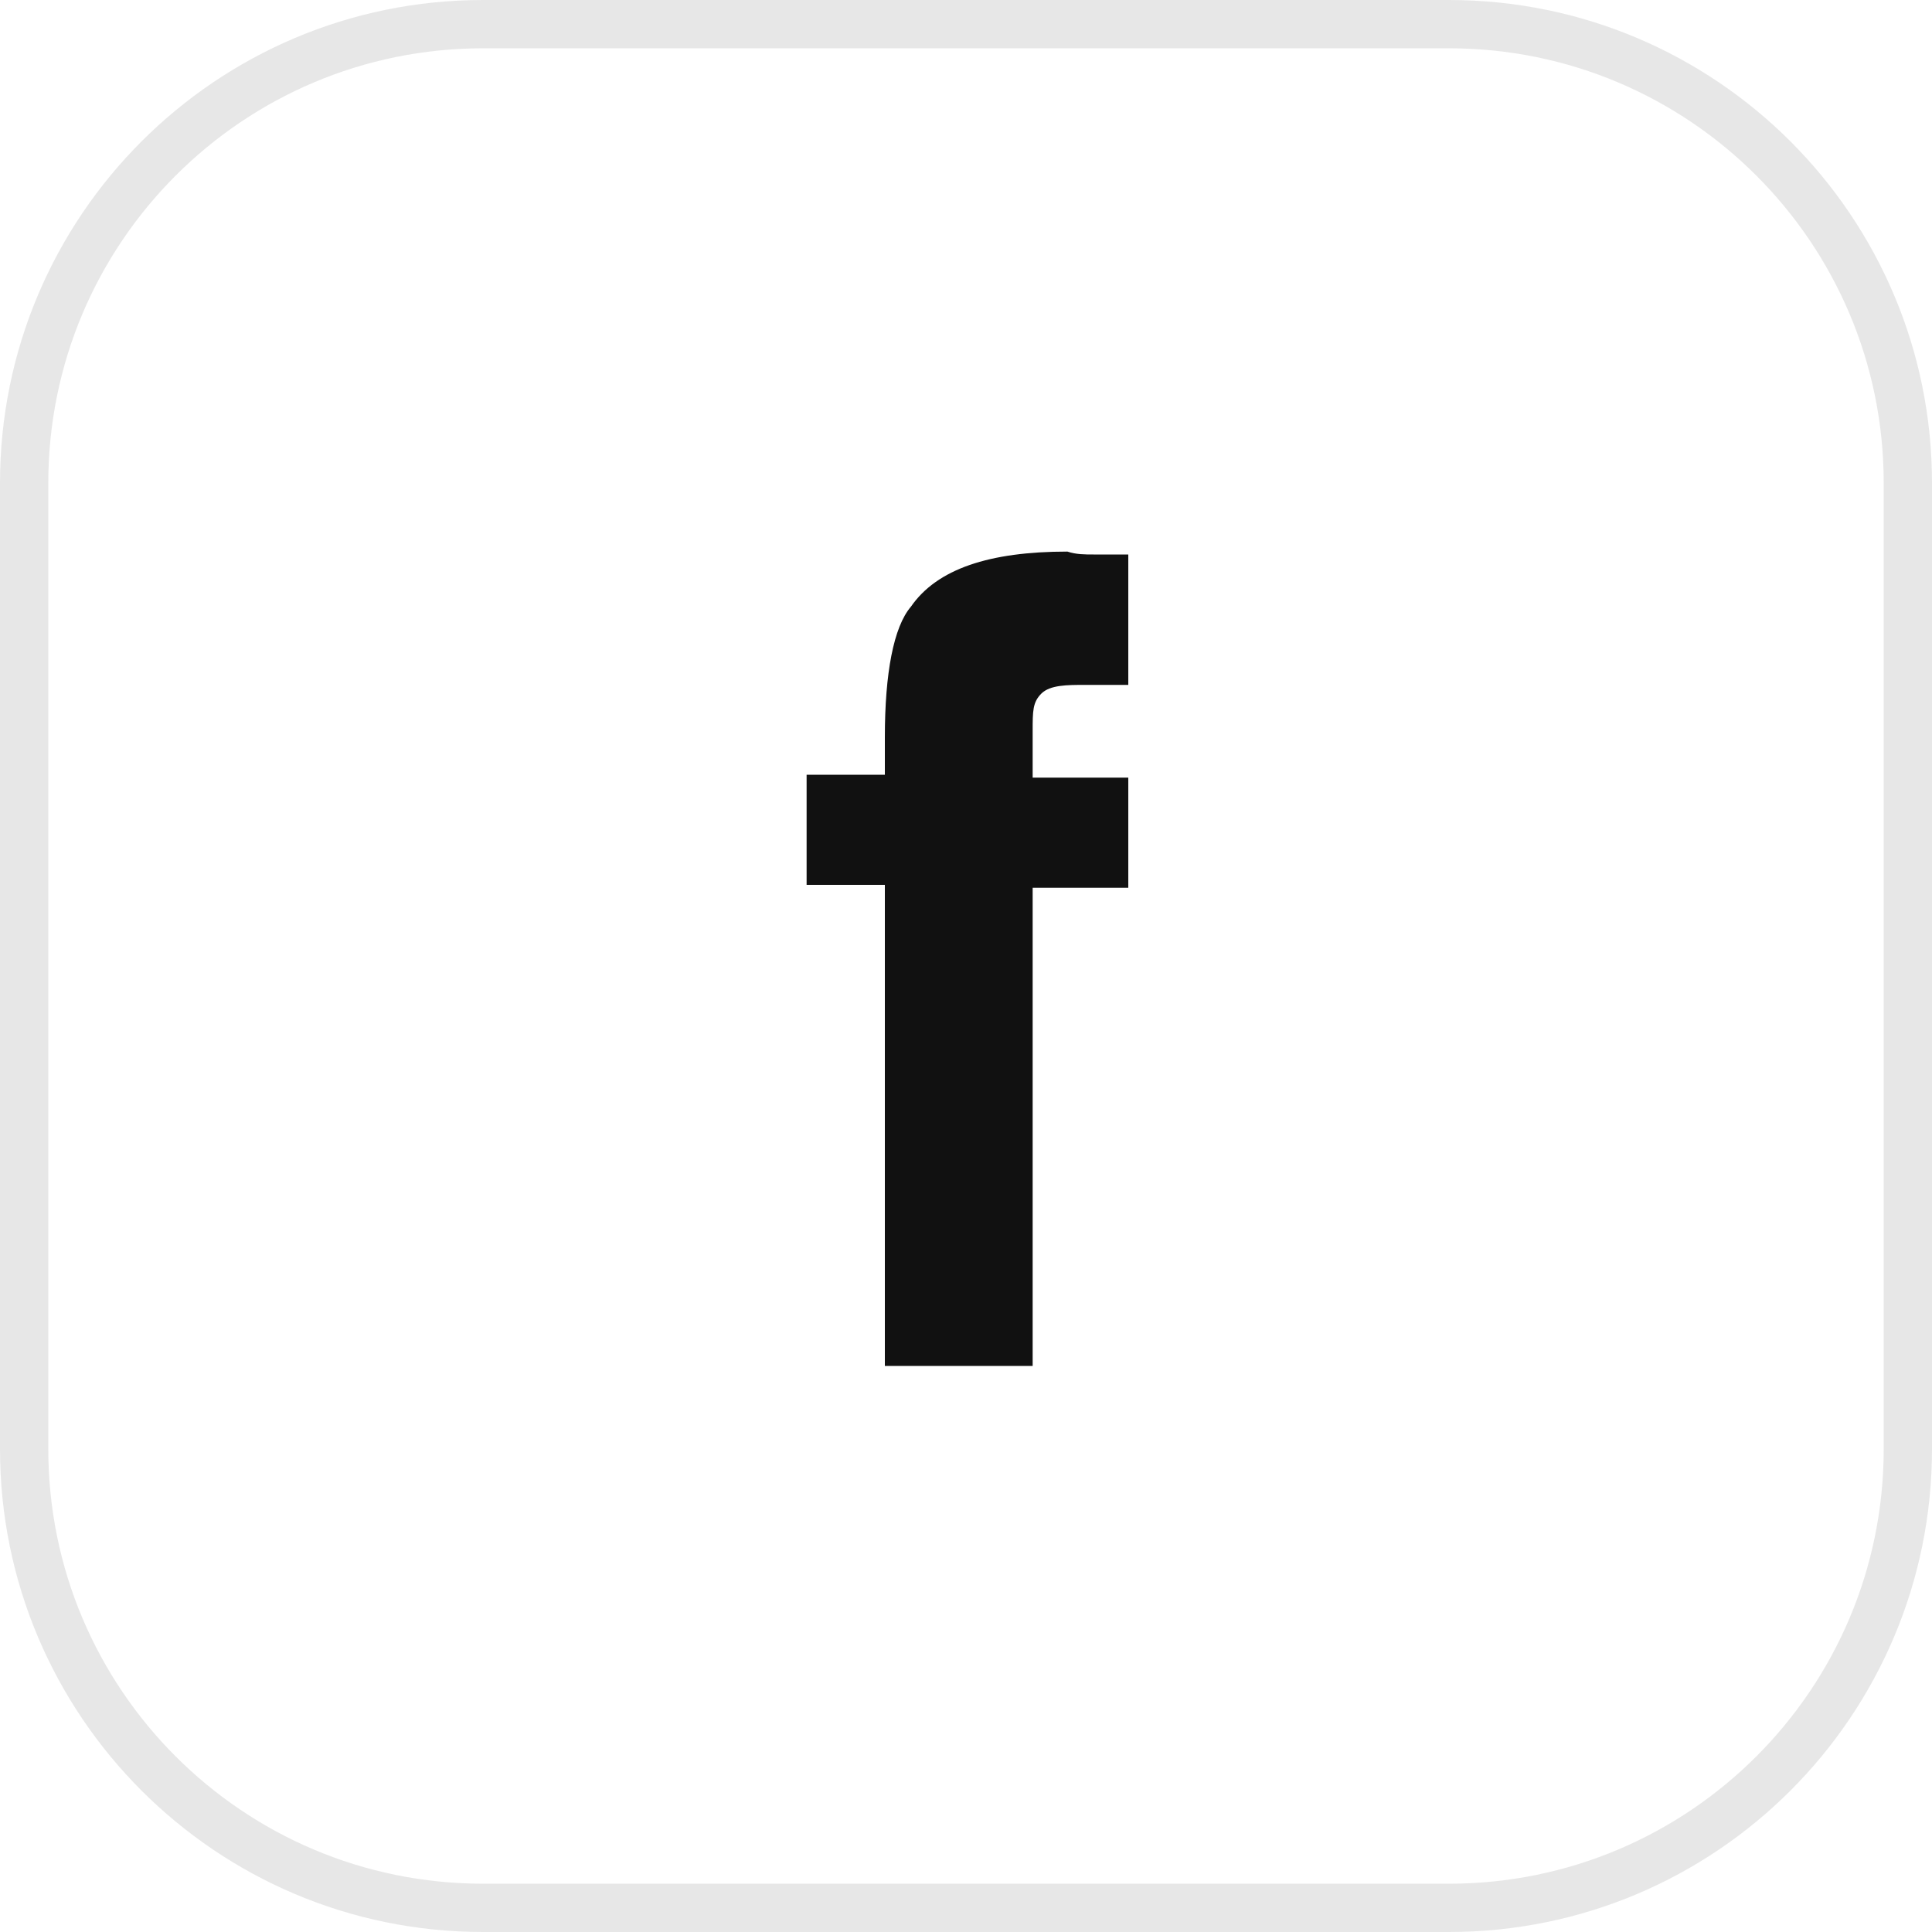
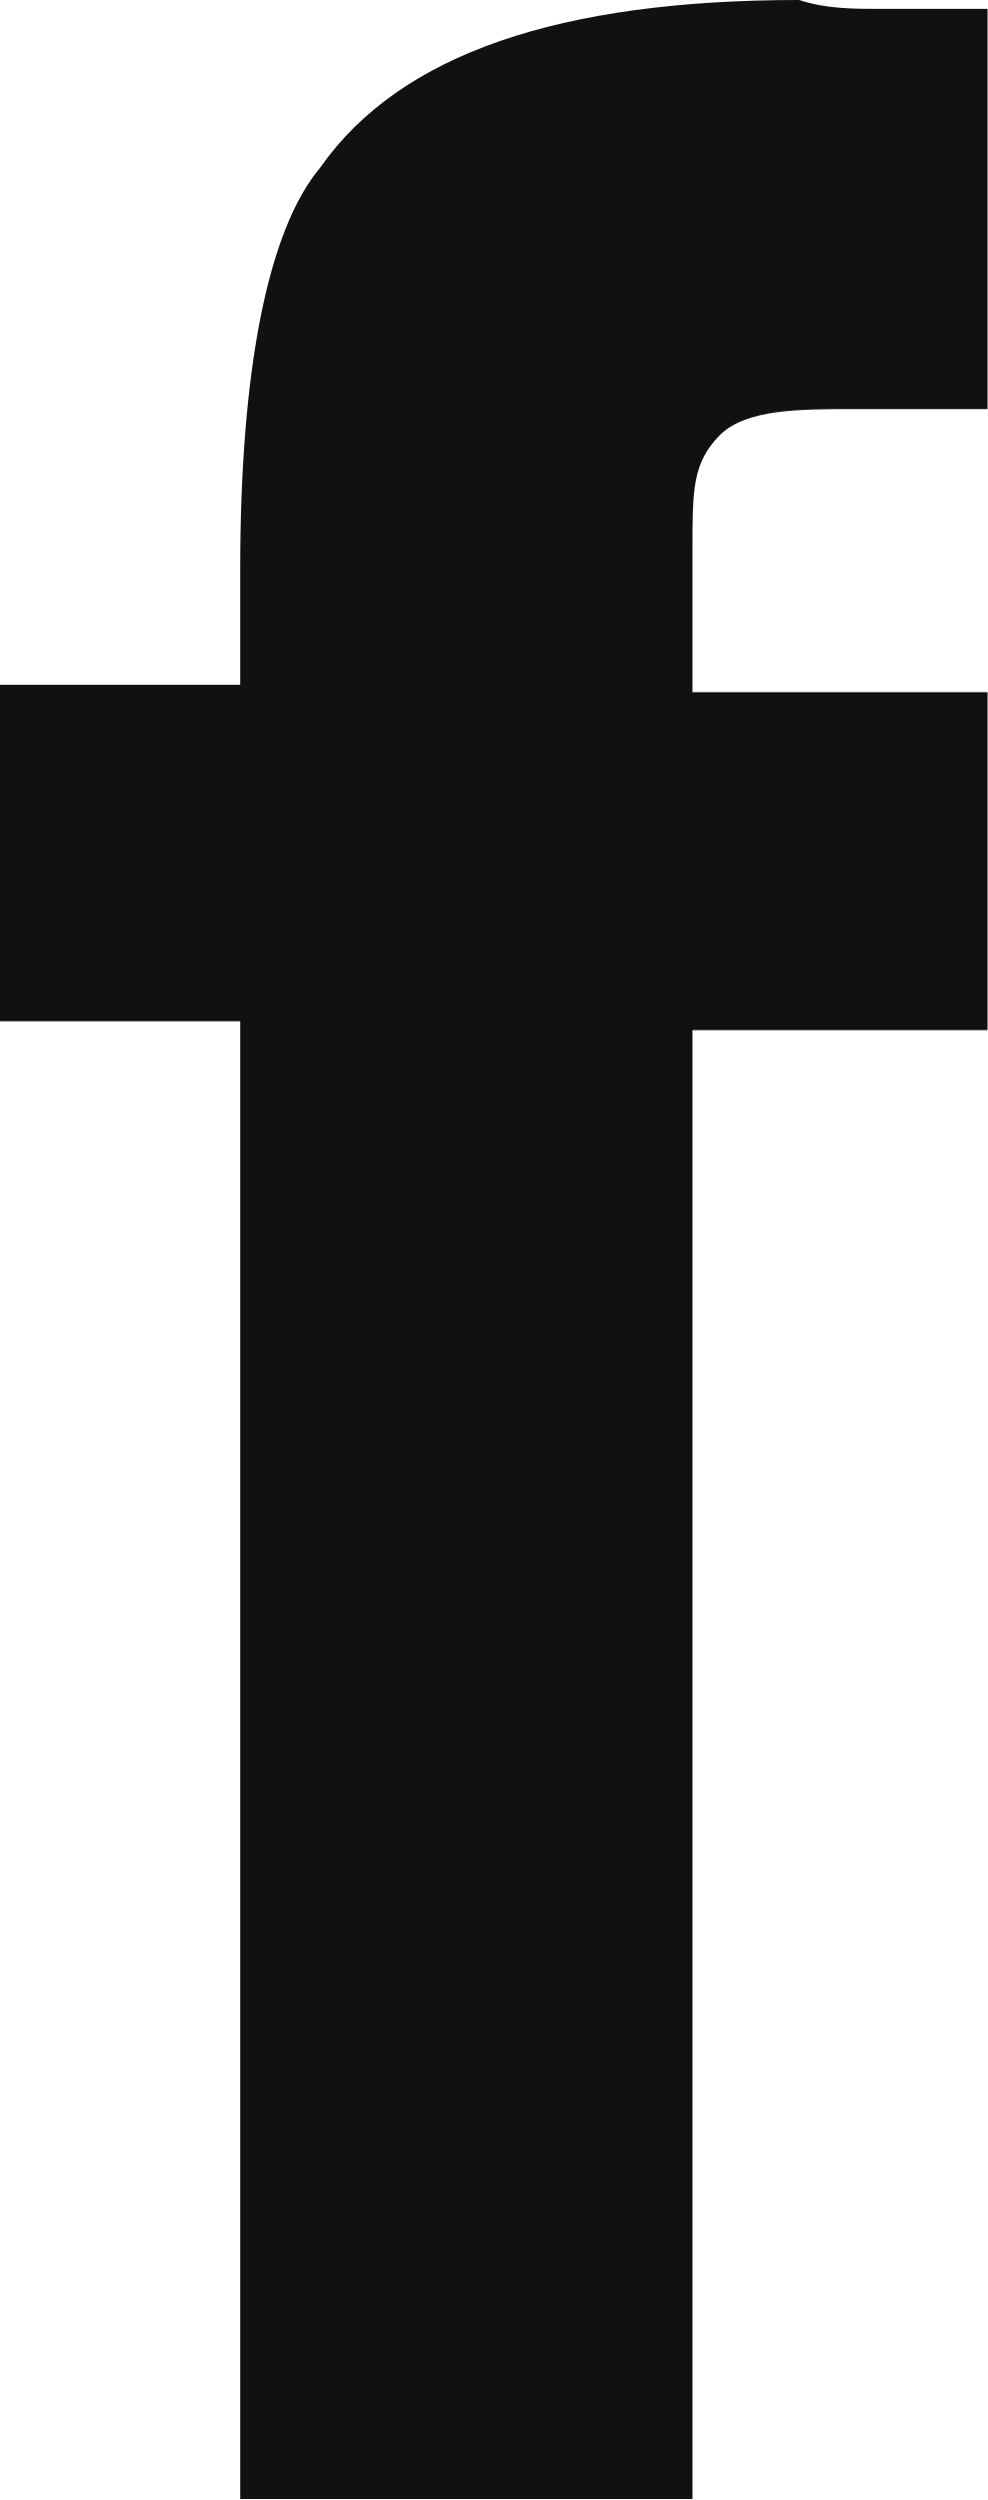
- <svg xmlns="http://www.w3.org/2000/svg" width="40" height="40" viewBox="0 0 40 40" fill="none">
-   <rect x="0.5" y="0.5" width="39" height="39" rx="9.5" stroke="#111111" stroke-opacity="0.1" />
-   <path d="M22.64 11.48C22.82 11.48 23 11.48 23.36 11.48V14.18C23.18 14.18 22.82 14.18 22.46 14.18C22.1 14.18 21.74 14.18 21.56 14.36C21.38 14.54 21.38 14.72 21.38 15.14C21.38 15.5 21.38 15.74 21.38 16.1H23.36V18.38H21.38V28.28H18.32V18.32H16.7V16.04H18.32V15.26C18.32 13.94 18.5 12.98 18.86 12.56C19.4 11.78 20.48 11.42 22.1 11.42C22.28 11.48 22.46 11.48 22.64 11.48Z" fill="#111111" />
+ <svg xmlns="http://www.w3.org/2000/svg" width="6.66" height="16.86" viewBox="0 0 6.66 16.86" fill="none">
+   <defs />
+   <path id="Vector" d="M5.94 0.06C6.12 0.06 6.29 0.06 6.66 0.06L6.66 2.76C6.48 2.76 6.12 2.76 5.76 2.76C5.39 2.76 5.04 2.76 4.86 2.93C4.67 3.12 4.67 3.3 4.67 3.71C4.67 4.08 4.67 4.32 4.67 4.67L6.66 4.67L6.66 6.95L4.67 6.95L4.67 16.86L1.62 16.86L1.62 6.89L0 6.89L0 4.62L1.62 4.62L1.62 3.84C1.62 2.52 1.8 1.56 2.16 1.13C2.7 0.36 3.78 0 5.39 0C5.57 0.06 5.76 0.06 5.94 0.06Z" fill="#111111" fill-opacity="1" fill-rule="nonzero" />
</svg>
